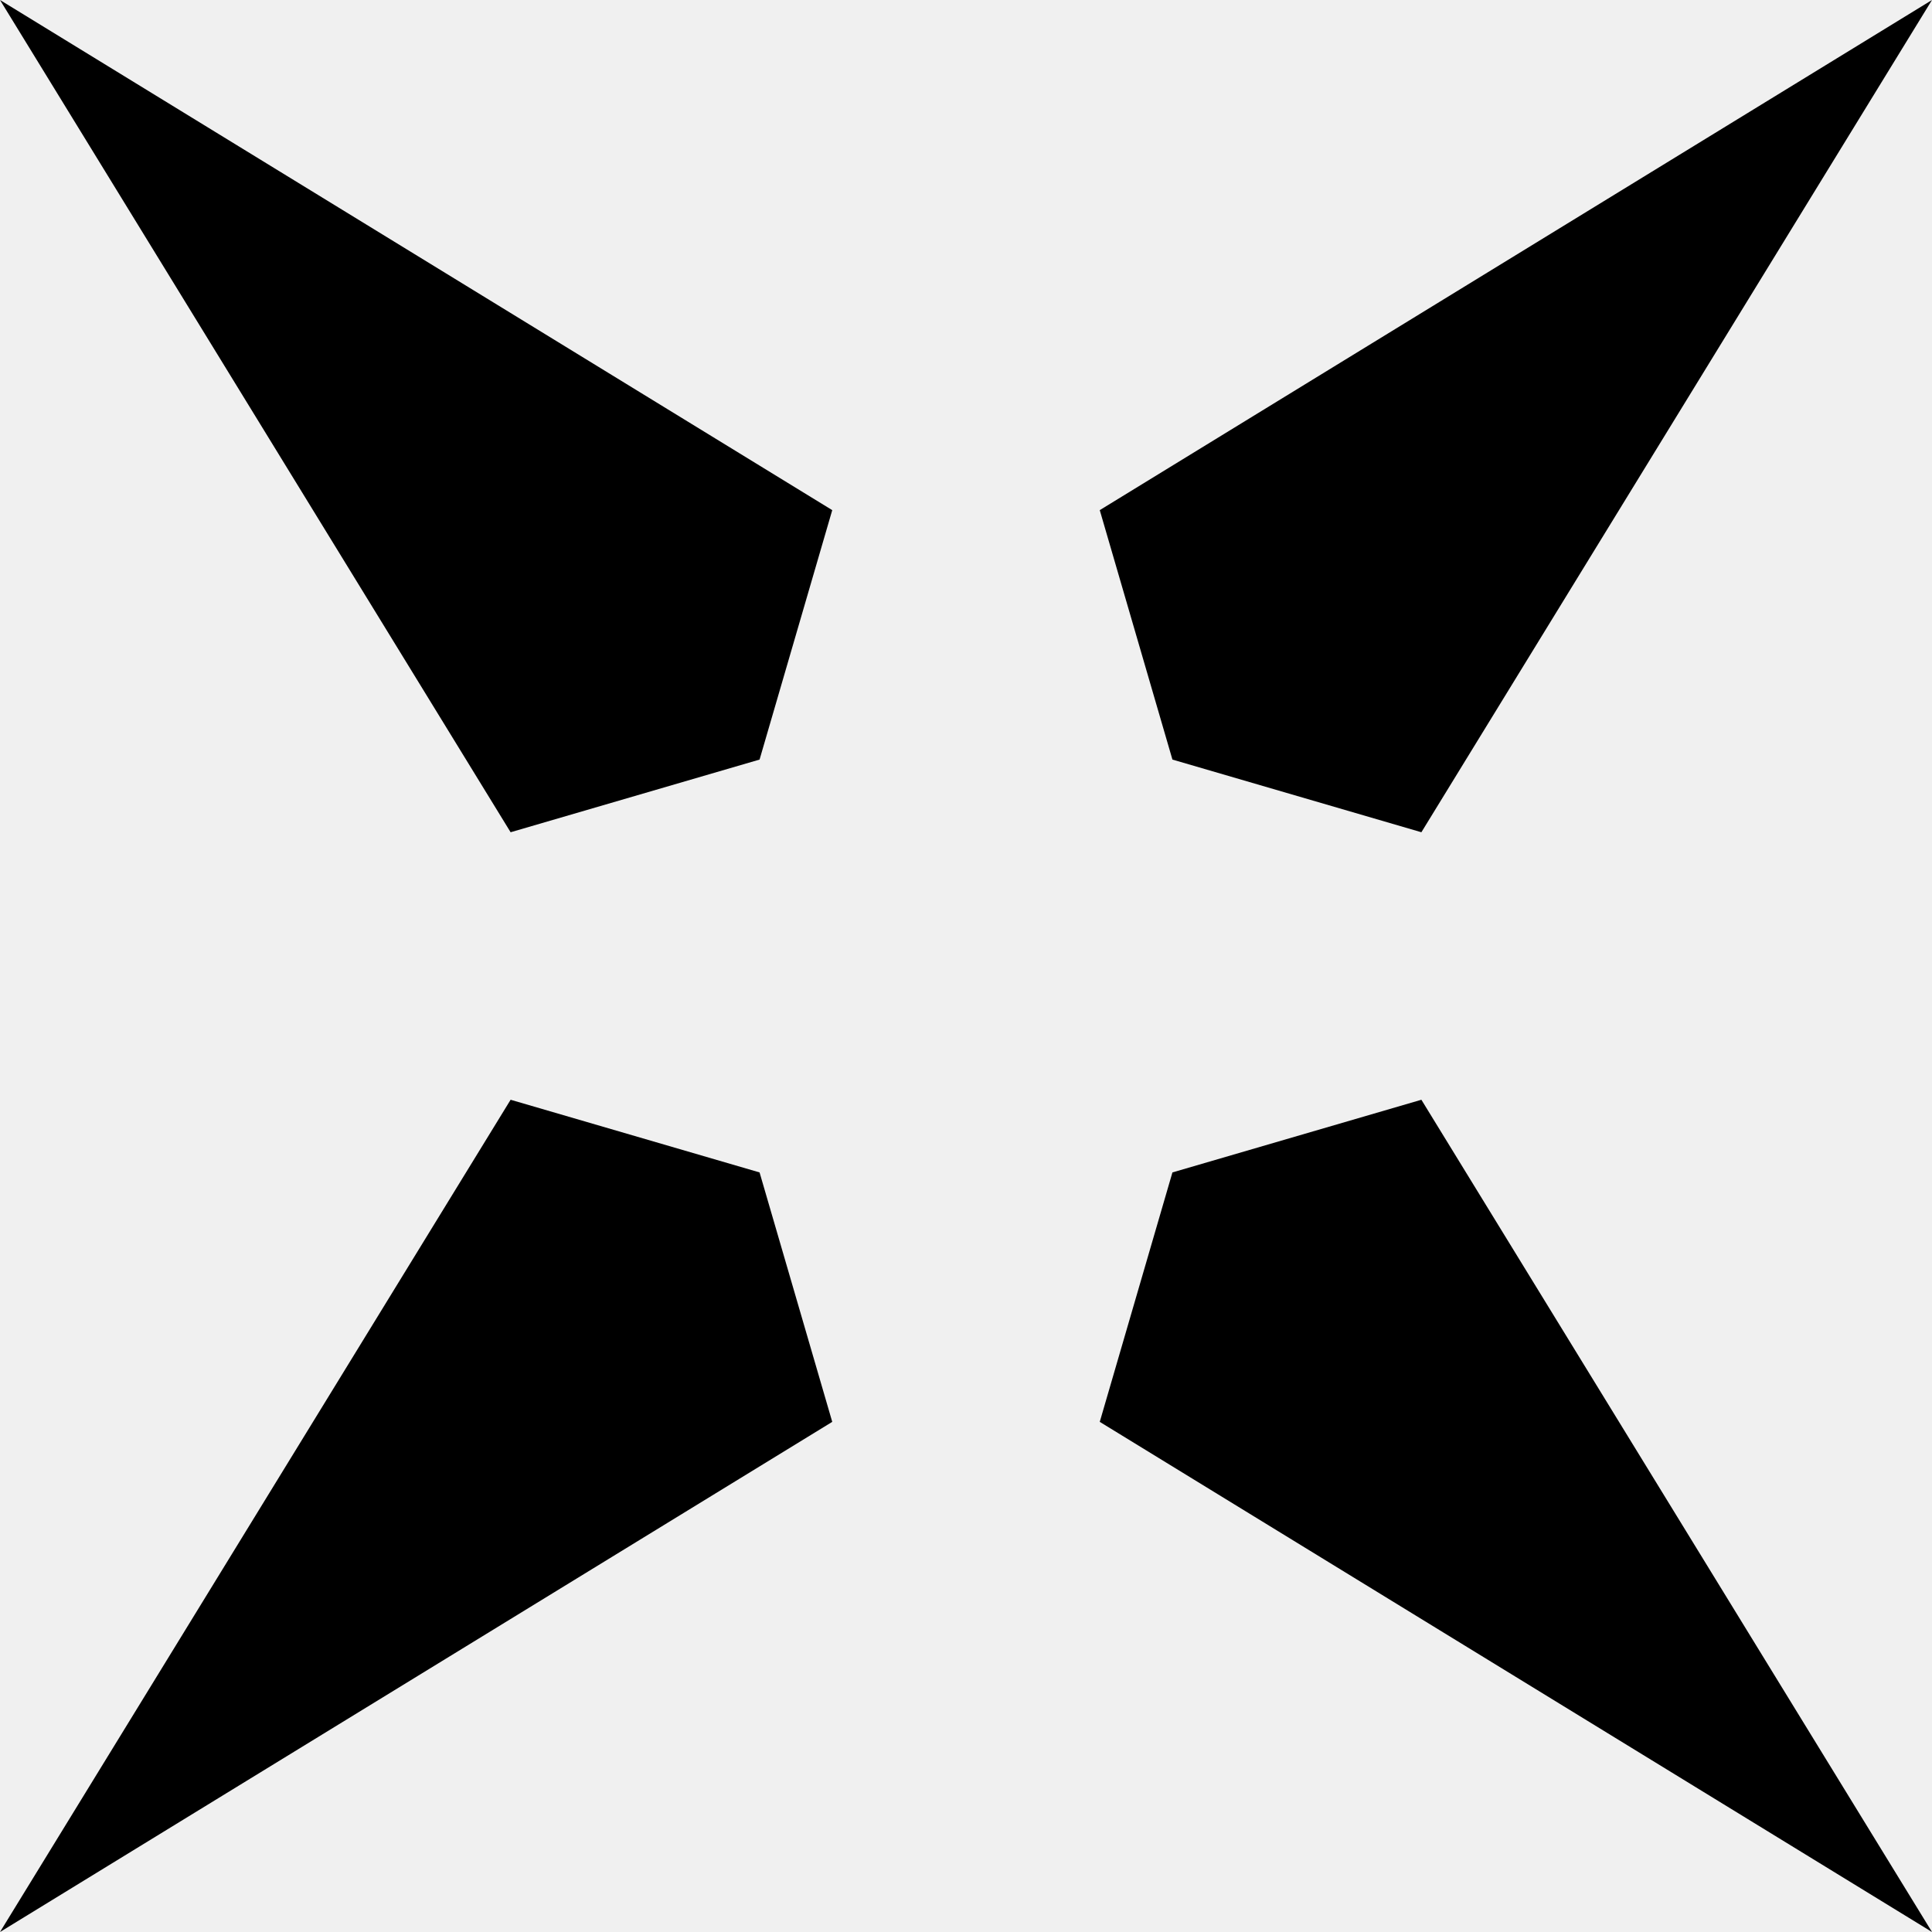
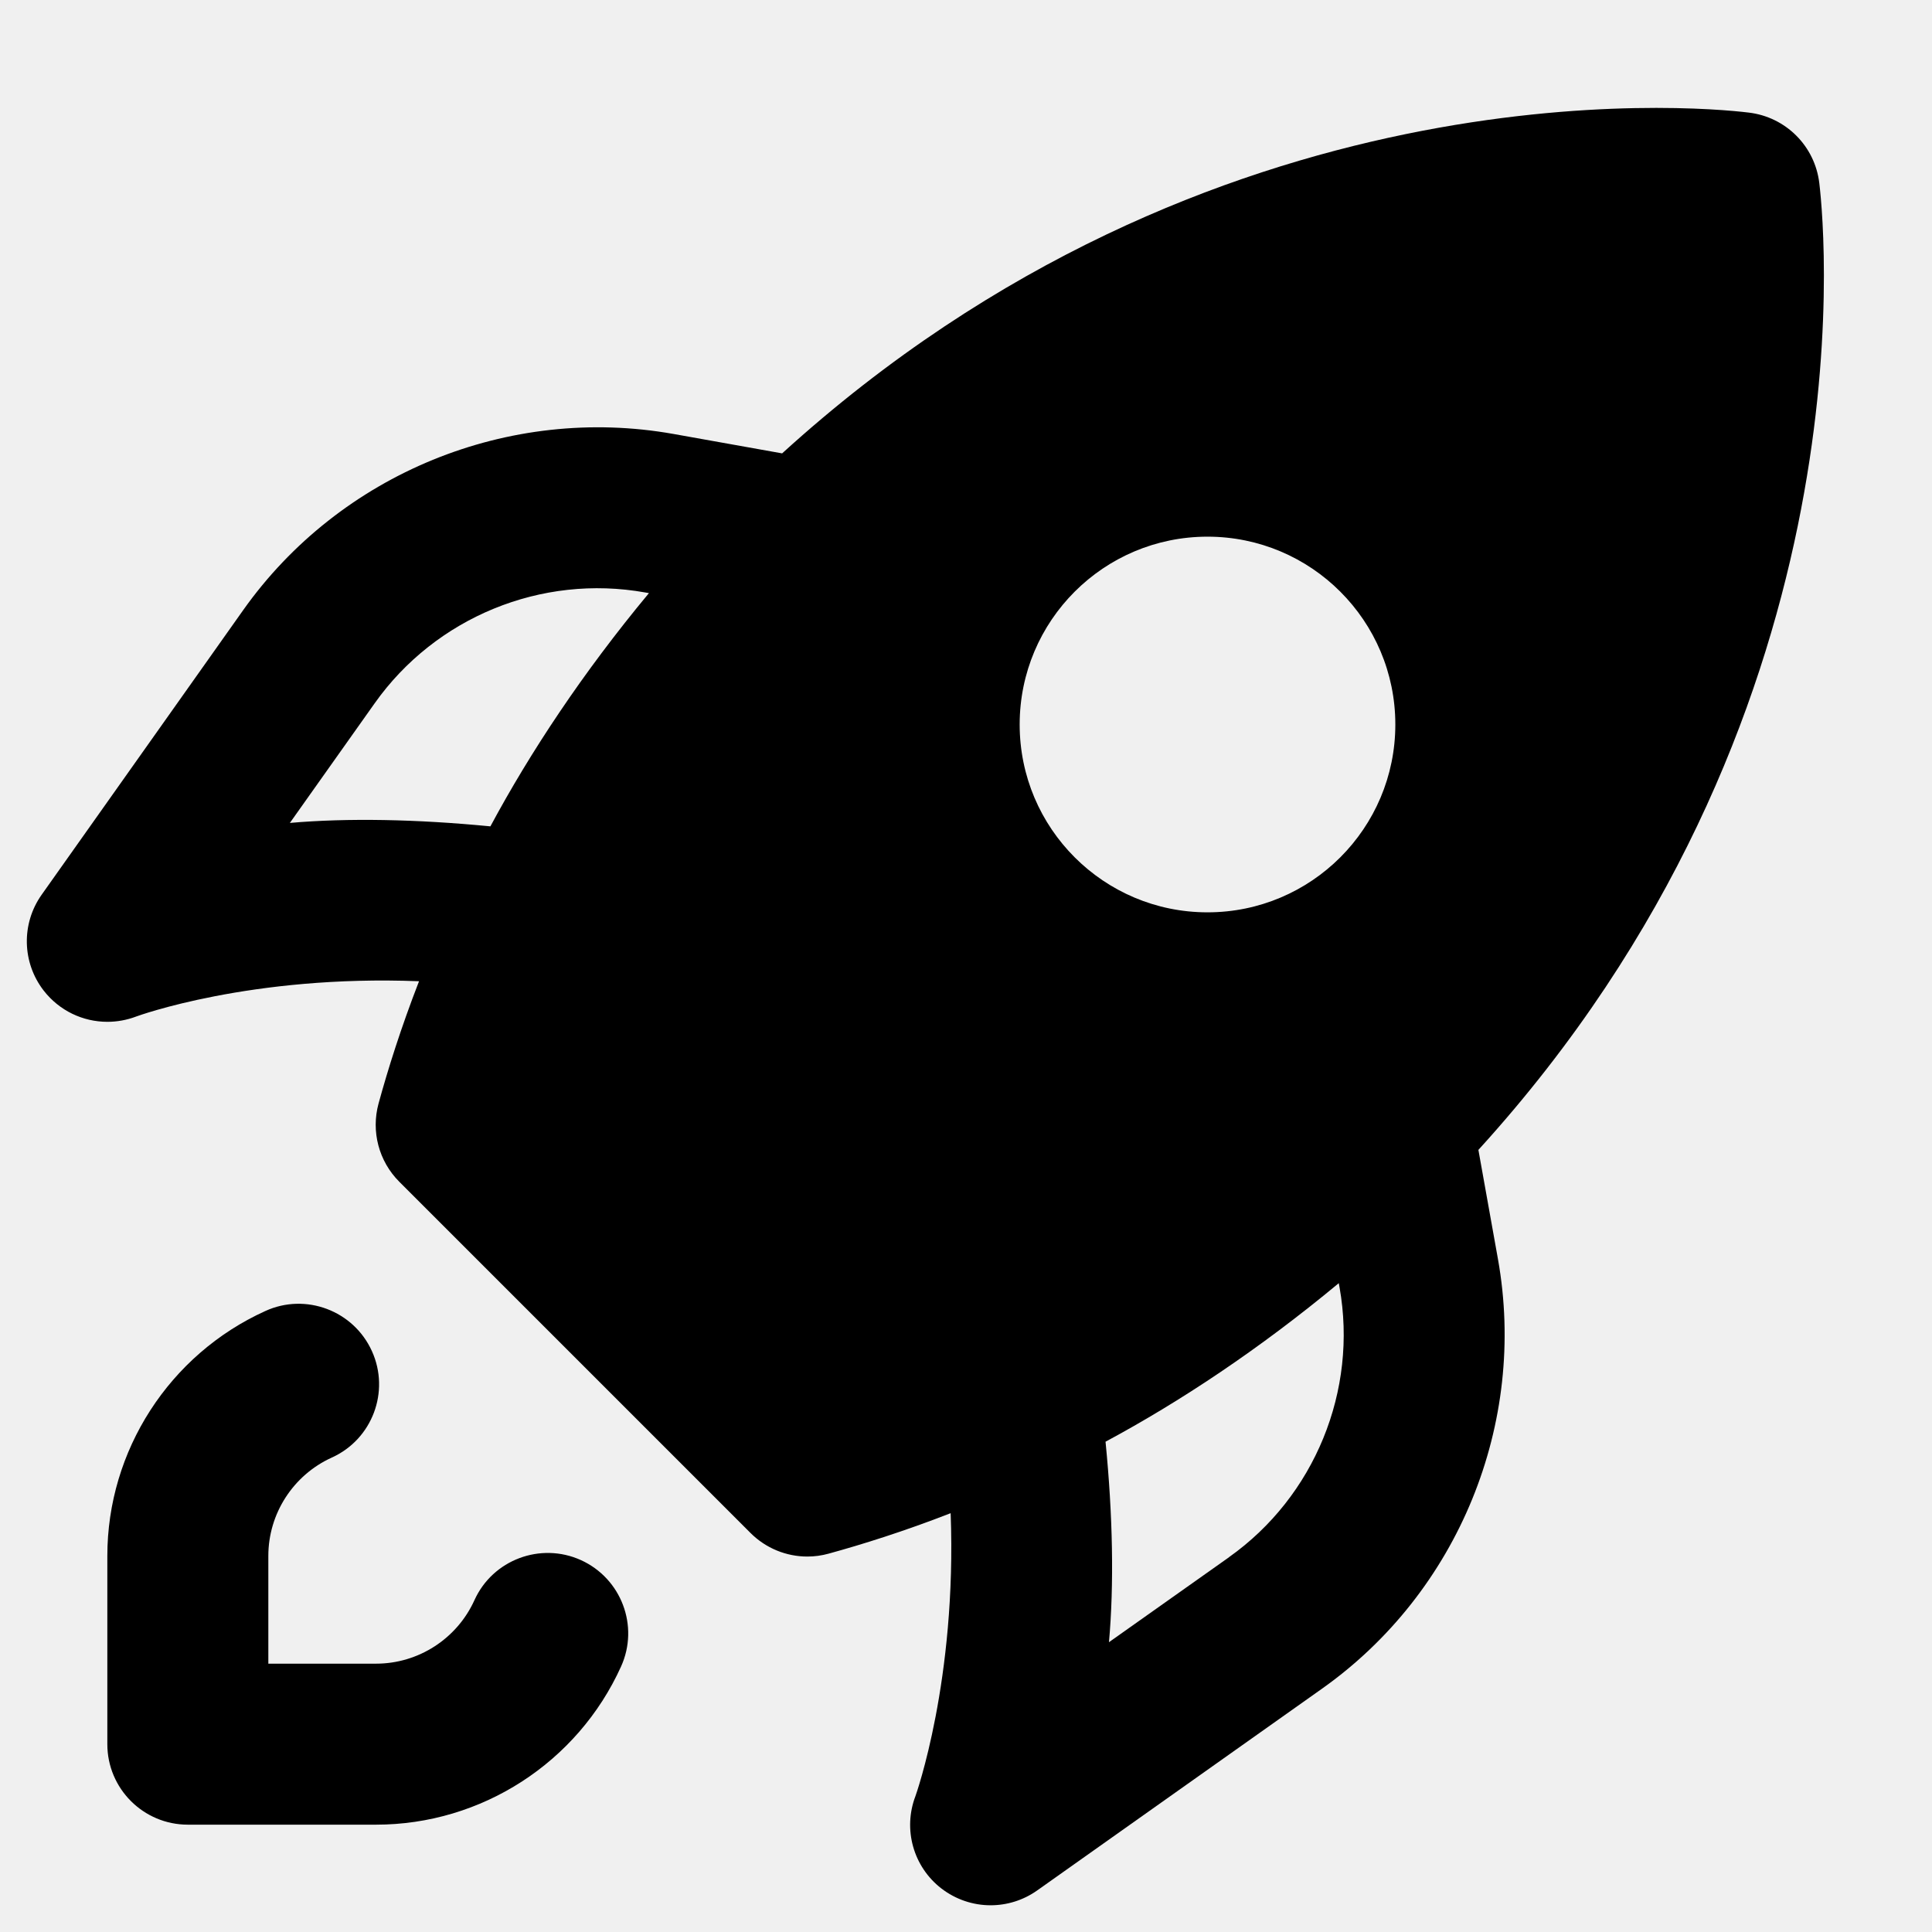
- <svg xmlns="http://www.w3.org/2000/svg" width="512" height="512" fill="none" viewBox="0 0 65 65">
-   <style>
-     path {
-       fill: #000;
-     }
-     @media (prefers-color-scheme: dark) {
-       path {
-         fill: #FFF;
-       }
-     }
-   </style>
-   <path d="M39.445 25.555 37 17.163 65 0 47.821 28l-8.376-2.445Zm-13.89 0L28 17.163 0 0l17.179 28 8.376-2.445Zm13.89 13.89L37 47.837 65 65 47.821 37l-8.376 2.445Zm-13.89 0L28 47.837 0 65l17.179-28 8.376 2.445Z" />
+ <svg xmlns="http://www.w3.org/2000/svg" height="18" width="18" viewBox="0 0 18 18">
+   <g class="nc-icon-wrapper">
+     <path d="M3.504,17H1.75c-.414,0-.75-.336-.75-.75v-1.754c0-.981,.578-1.877,1.473-2.282,.375-.171,.821-.004,.992,.374,.171,.377,.003,.822-.374,.992-.359,.163-.591,.522-.591,.916v1.004h1.004c.394,0,.753-.232,.916-.591,.17-.377,.616-.544,.992-.374,.377,.171,.545,.615,.374,.992-.405,.895-1.301,1.473-2.282,1.473Z" fill="currentColor" />
+     <path d="M13.775,10.712c3.636-3.994,3.236-8.497,3.175-9.006-.041-.345-.312-.616-.657-.657-.511-.063-5.011-.461-9.006,3.175l-1.013-.181c-1.536-.273-3.107,.37-4.008,1.641L.388,8.336c-.191,.27-.183,.632,.019,.893,.146,.188,.366,.291,.593,.291,.09,0,.181-.016,.268-.049,.013-.005,1.068-.391,2.636-.329-.17,.438-.291,.825-.377,1.139-.071,.26,.002,.538,.193,.729l3.272,3.272c.143,.143,.334,.22,.53,.22,.066,0,.133-.009,.198-.027,.313-.086,.7-.207,1.137-.377,.058,1.555-.324,2.625-.328,2.636-.118,.309-.02,.658,.241,.86,.135,.104,.297,.157,.459,.157,.152,0,.304-.046,.434-.138l2.654-1.88c1.27-.899,1.913-2.471,1.639-4.003l-.182-1.016Zm-2.525-5.712c.966,0,1.75,.783,1.75,1.75s-.784,1.75-1.75,1.75-1.75-.783-1.75-1.75,.784-1.75,1.75-1.75ZM2.7,7.668l.791-1.116c.566-.799,1.551-1.206,2.521-1.032l.034,.006c-.615,.74-1.106,1.482-1.477,2.173-.688-.067-1.331-.079-1.868-.032Zm8.751,6.84l-1.119,.792c.048-.536,.036-1.18-.032-1.868,.691-.371,1.433-.862,2.173-1.477l.007,.038c.172,.963-.232,1.95-1.03,2.515Z" fill="currentColor" />
+   </g>
</svg>
